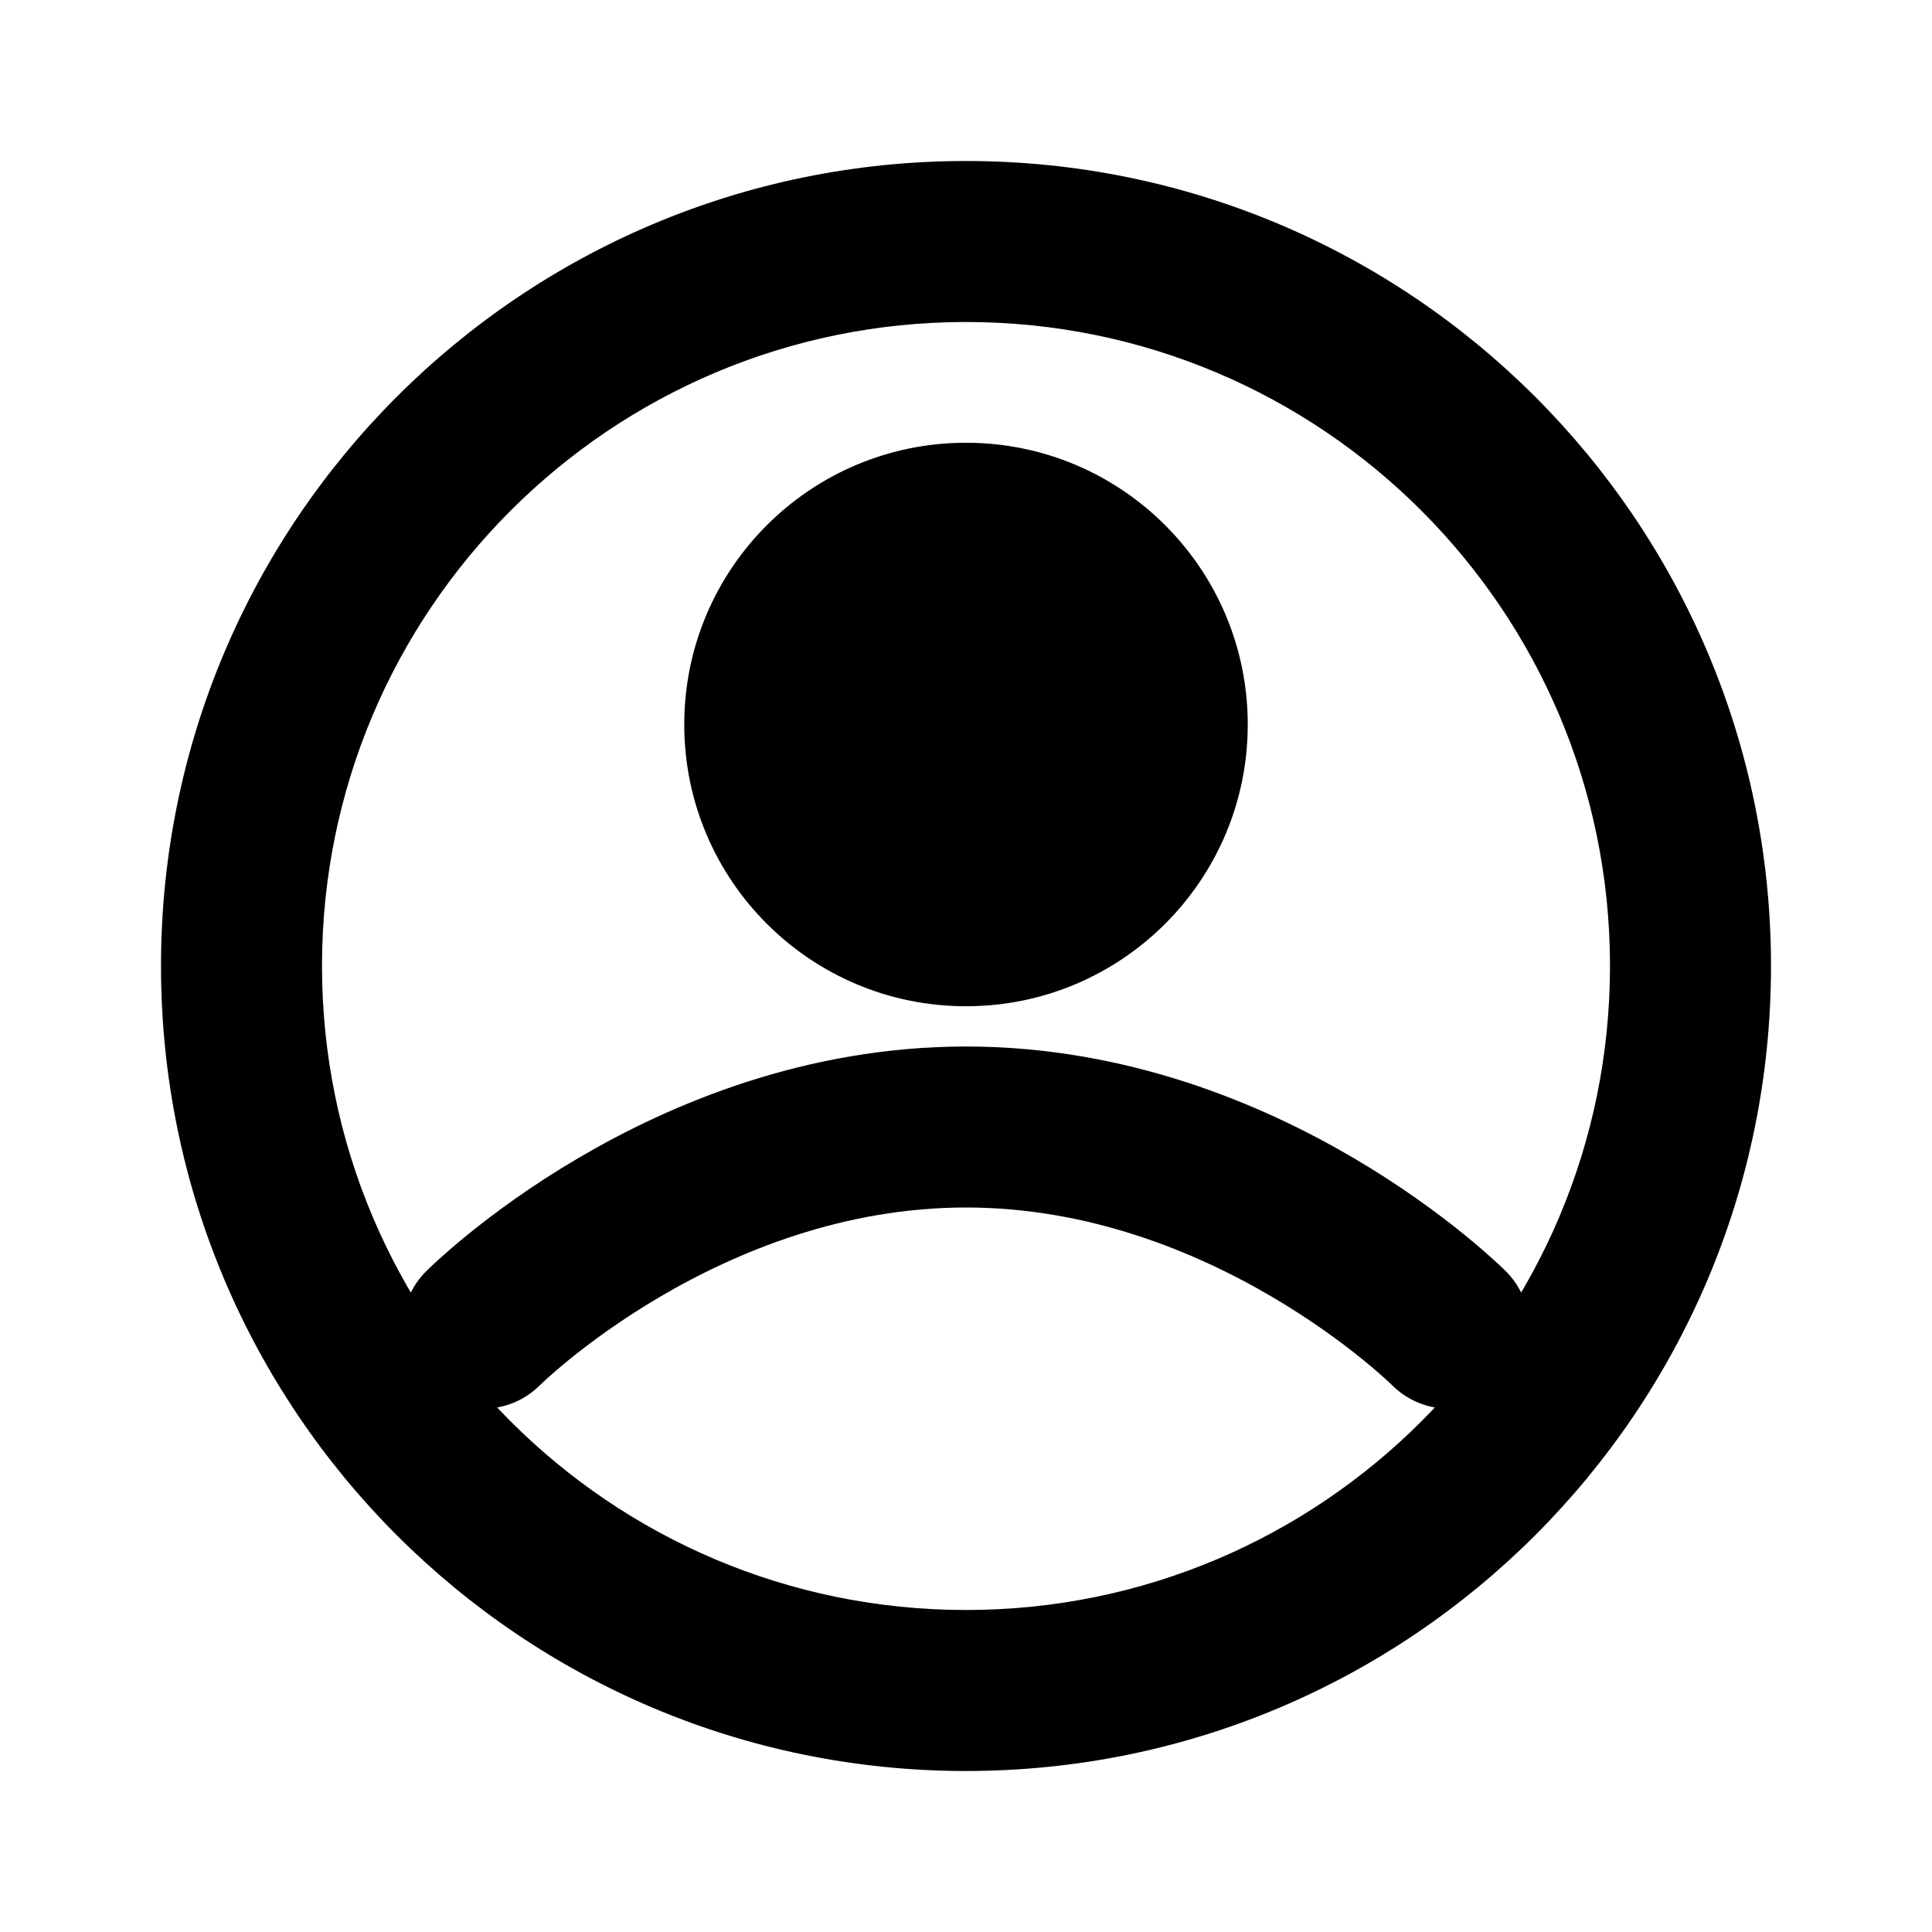
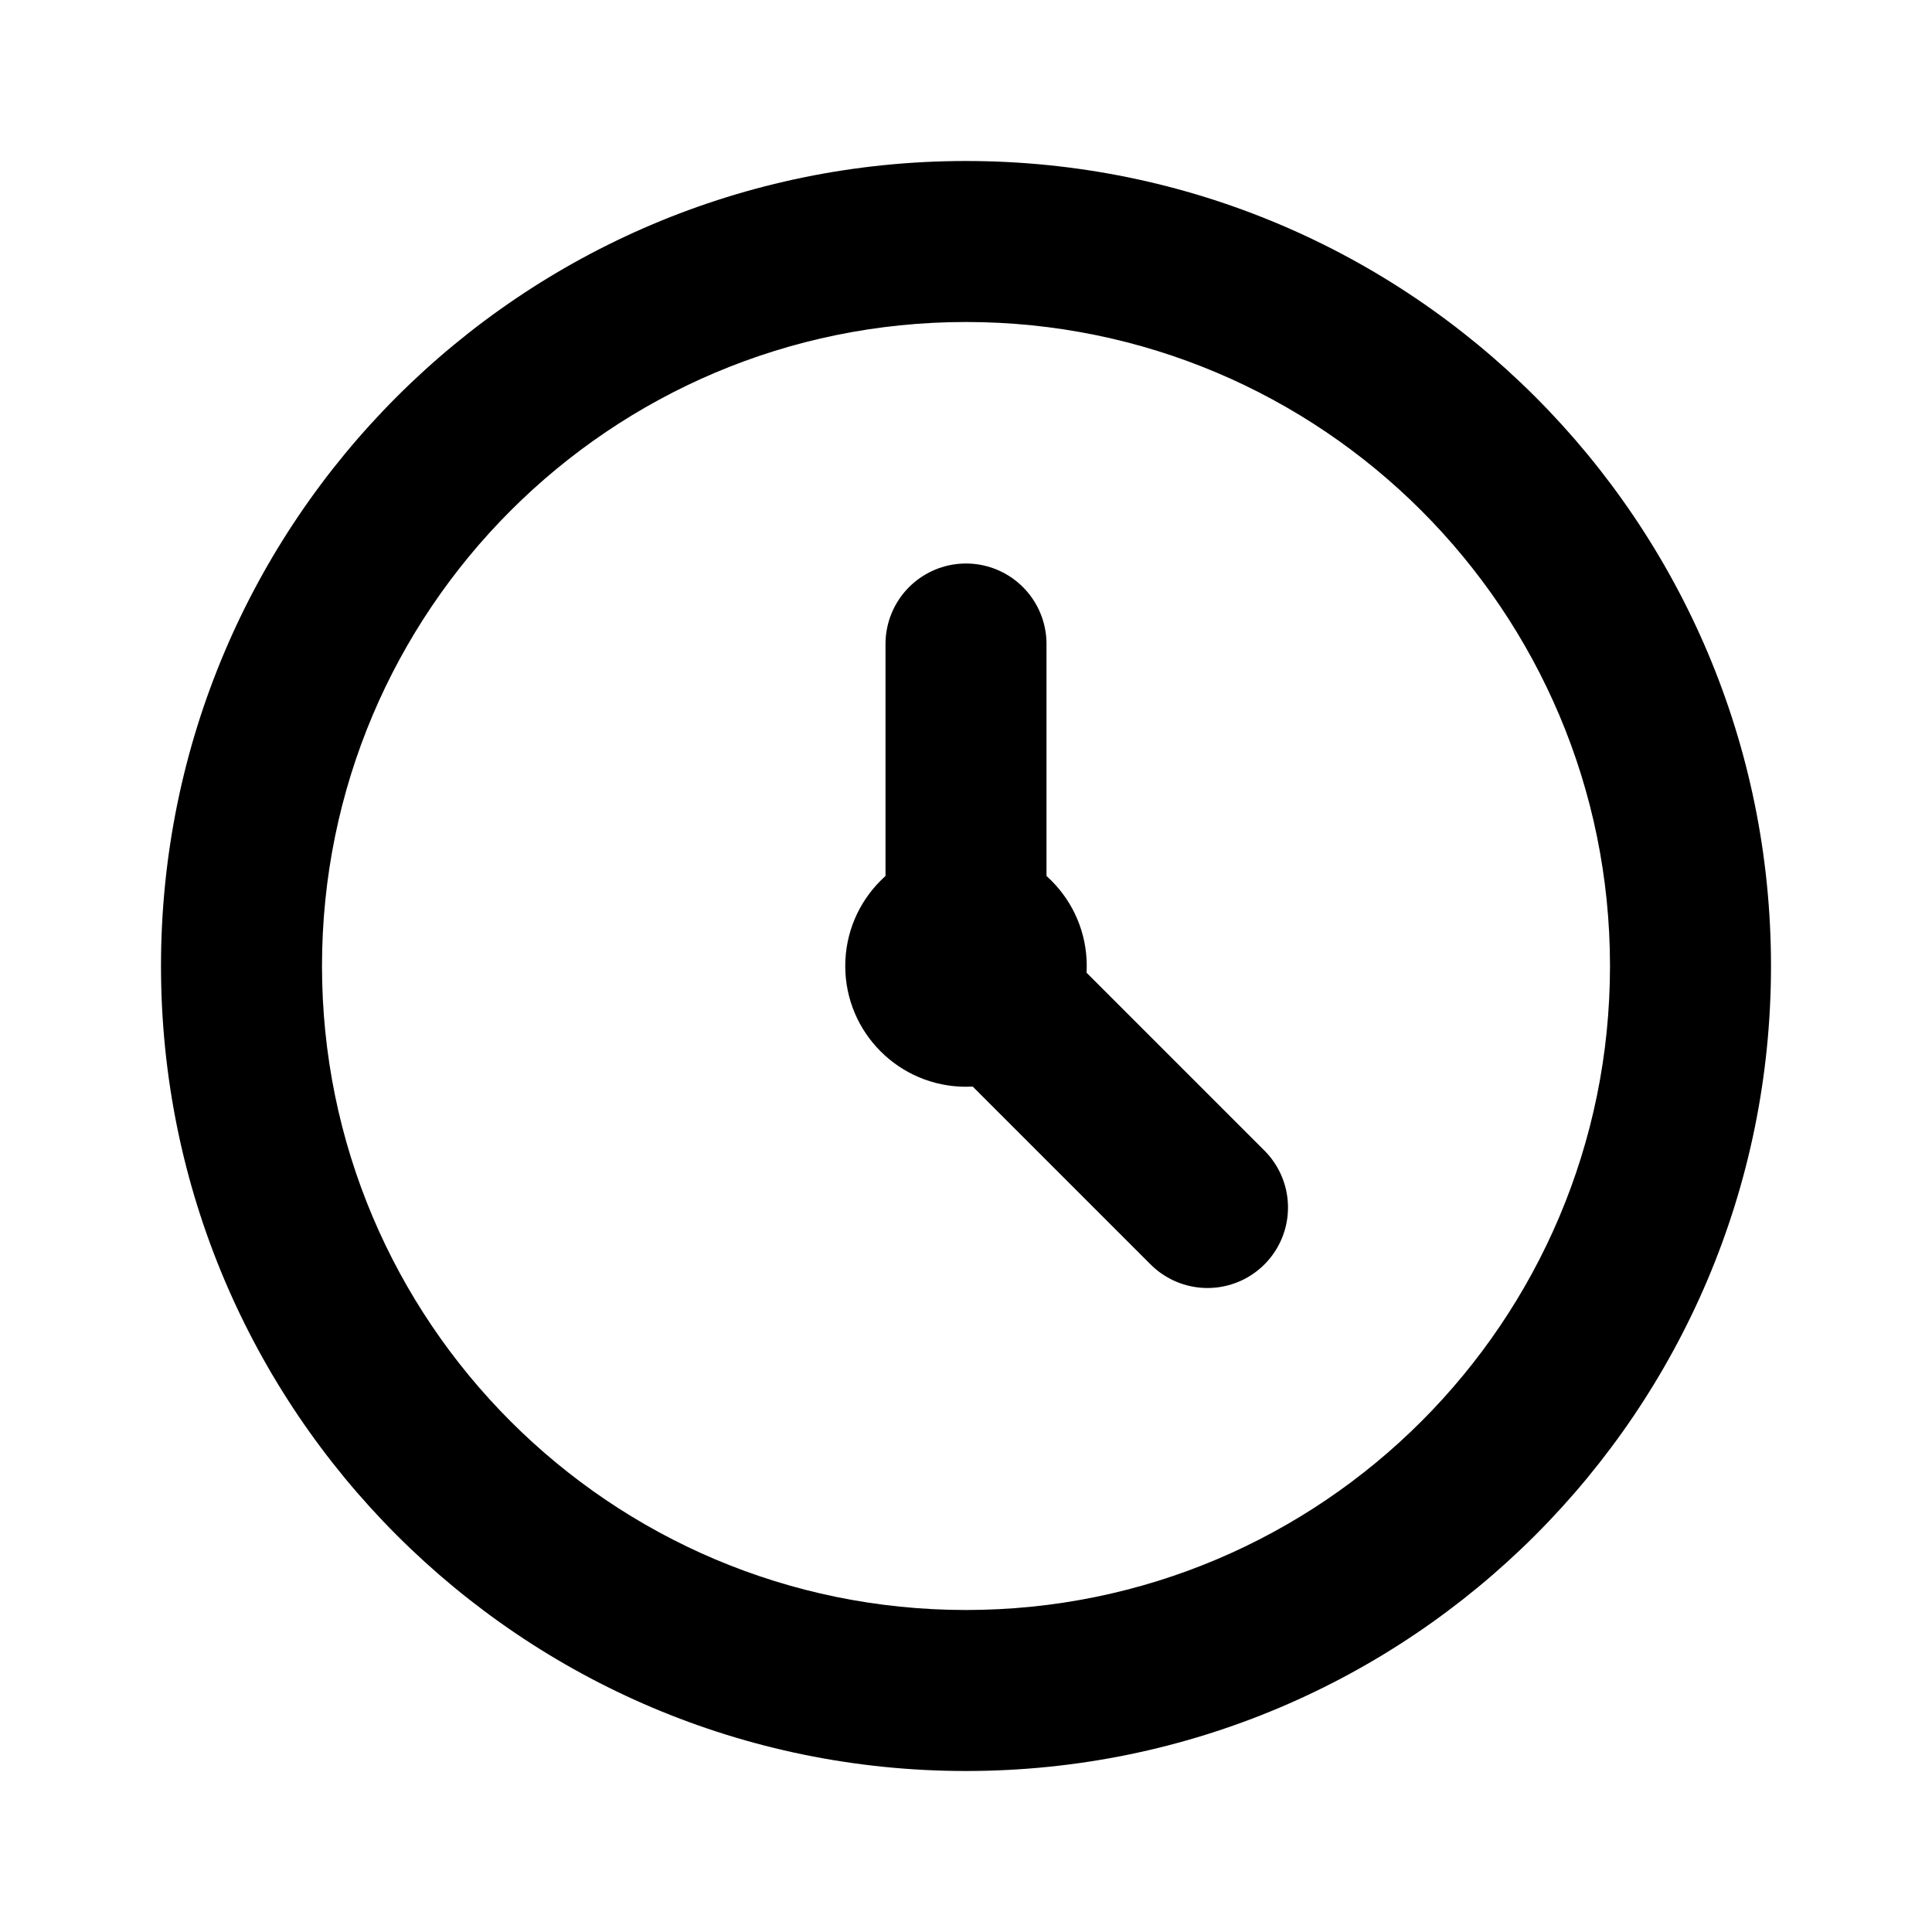
<svg xmlns="http://www.w3.org/2000/svg" width="24" height="24" viewBox="0 0 24 24" fill="none">
-   <path fill-rule="evenodd" clip-rule="evenodd" d="M12 4C7.582 4 4 7.582 4 12C4 16.418 7.582 20 12 20C16.418 20 20 16.418 20 12C20 7.582 16.418 4 12 4ZM2 12C2 6.477 6.477 2 12 2C17.523 2 22 6.477 22 12C22 17.523 17.523 22 12 22C6.477 22 2 17.523 2 12Z" fill="currentColor" />
-   <path d="M15.5 9C15.5 10.933 13.933 12.5 12 12.5C10.067 12.5 8.5 10.933 8.5 9C8.5 7.067 10.067 5.5 12 5.5C13.933 5.5 15.5 7.067 15.5 9Z" fill="currentColor" />
-   <path d="M6 16.5C6 16.5 8.5 14 12 14C15.5 14 18 16.5 18 16.5" stroke="currentColor" stroke-width="2" stroke-linecap="round" />
+   <path fill-rule="evenodd" clip-rule="evenodd" d="M12 22C17.523 22 22 17.523 22 12C22 6.477 17.523 2 12 2C6.477 2 2 6.477 2 12C2 17.523 6.477 22 12 22ZM12 20C16.418 20 20 16.418 20 12C20 7.582 16.418 4 12 4C7.582 4 4 7.582 4 12C4 16.418 7.582 20 12 20Z" fill="currentColor" />
+   <path d="M12 8V12L15 15" stroke="currentColor" stroke-width="2" stroke-linecap="round" stroke-linejoin="round" />
+   <circle cx="12" cy="12" r="1.5" fill="currentColor" />
</svg>
